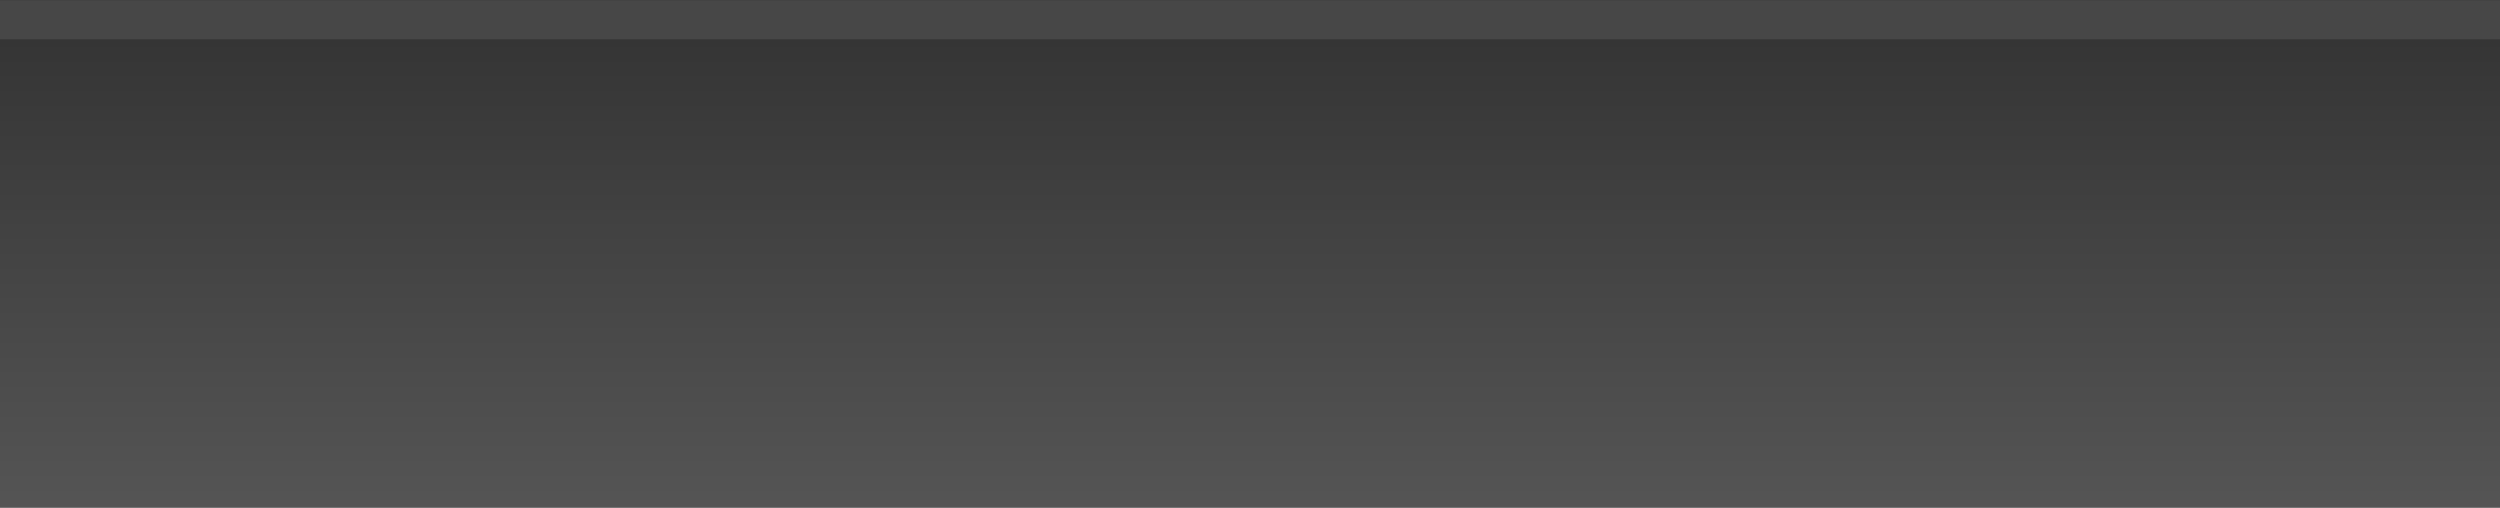
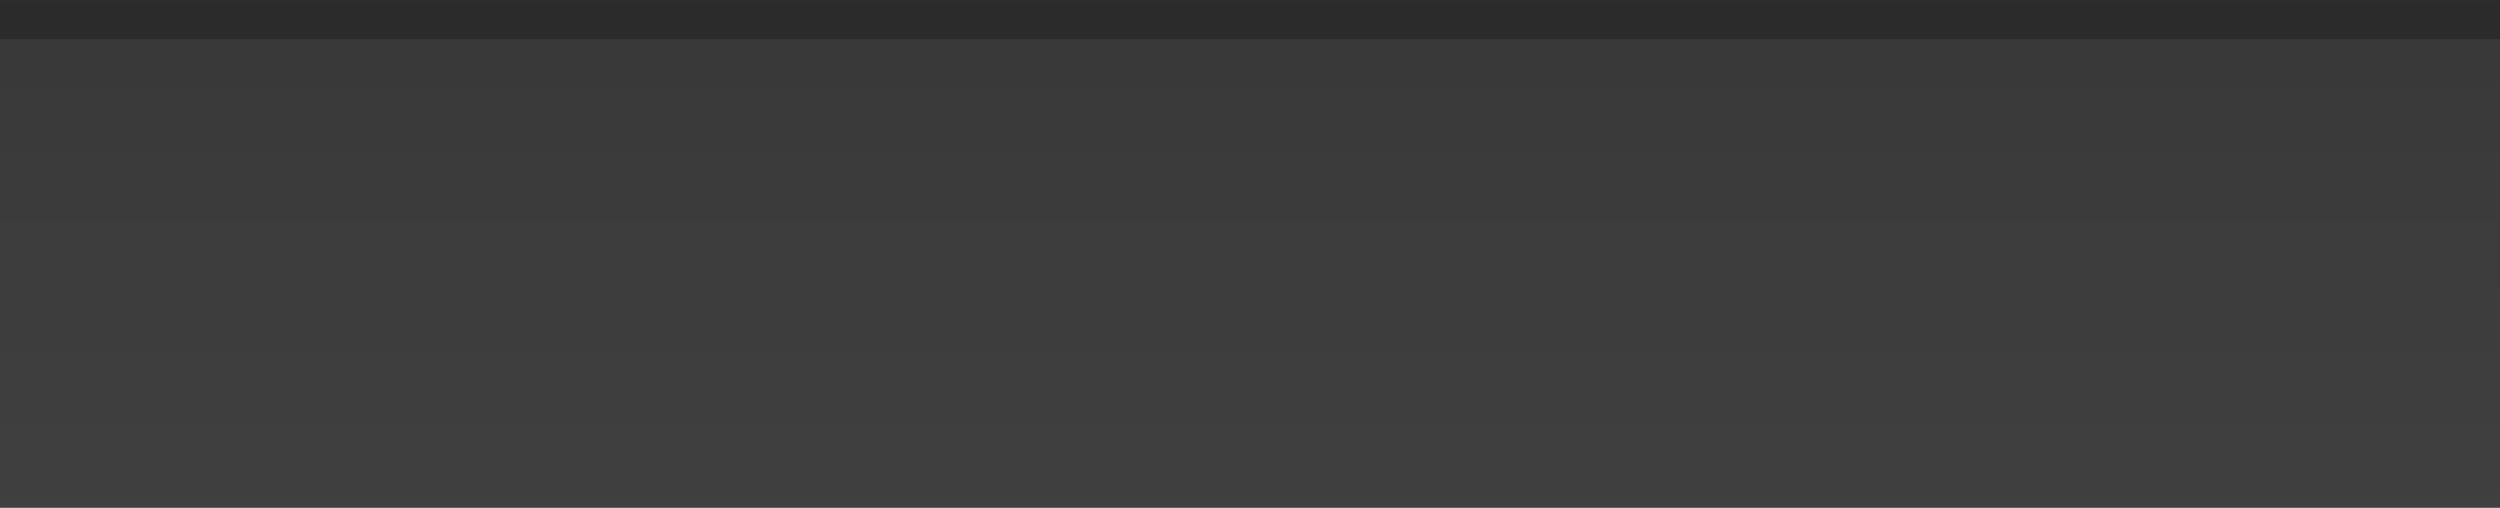
<svg xmlns="http://www.w3.org/2000/svg" xmlns:xlink="http://www.w3.org/1999/xlink" width="64" height="13" id="svg2" version="1.1">
  <defs id="defs4">
    <linearGradient id="linearGradient3845">
-       <stop style="stop-color:#313131;stop-opacity:1;" offset="0" id="stop3850" />
-       <stop style="stop-color:#565656;stop-opacity:1;" offset="1" id="stop3852" />
+       <stop style="stop-color:#383838;stop-opacity:1;" offset="0" id="stop3850" />
+       <stop style="stop-color:#404040;stop-opacity:1;" offset="1" id="stop3852" />
    </linearGradient>
    <linearGradient id="linearGradient3844">
      <stop style="stop-color:#ffffff;stop-opacity:0;" offset="0" id="stop3847" />
      <stop style="stop-color:#ffffff;stop-opacity:0.25;" offset="1" id="stop3849" />
    </linearGradient>
    <linearGradient id="linearGradient3843">
      <stop style="stop-color:#000000;stop-opacity:0.5;" offset="0" id="stop3846" />
      <stop style="stop-color:#000000;stop-opacity:0.181;" offset="1" id="stop3848" />
    </linearGradient>
    <linearGradient id="linearGradient3803">
      <stop style="stop-color:#121212;stop-opacity:1;" offset="0" id="stop3805" />
      <stop style="stop-color:#1e1e1e;stop-opacity:1;" offset="1" id="stop3807" />
    </linearGradient>
    <linearGradient id="linearGradient3770">
      <stop style="stop-color:#131313;stop-opacity:1;" offset="0" id="stop3772" />
      <stop style="stop-color:#2e2e2e;stop-opacity:1;" offset="1" id="stop3774" />
    </linearGradient>
    <linearGradient id="linearGradient3762">
      <stop style="stop-color:#0e0e0e;stop-opacity:1;" offset="0" id="stop3764" />
      <stop style="stop-color:#202020;stop-opacity:1;" offset="1" id="stop3766" />
    </linearGradient>
    <linearGradient id="linearGradient3761">
      <stop style="stop-color:#141414;stop-opacity:1;" offset="0" id="stop3763" />
      <stop style="stop-color:#191919;stop-opacity:1;" offset="1" id="stop3765" />
    </linearGradient>
    <linearGradient id="linearGradient3753">
      <stop style="stop-color:#111111;stop-opacity:1;" offset="0" id="stop3755" />
      <stop style="stop-color:#202020;stop-opacity:1;" offset="1" id="stop3757" />
    </linearGradient>
    <linearGradient xlink:href="#linearGradient3753" id="linearGradient3759" x1="1" y1="1020.362" x2="12" y2="1020.362" gradientUnits="userSpaceOnUse" gradientTransform="matrix(0.8085874,0,0,0.9696059,62.41061,32.71994)" />
    <linearGradient xlink:href="#linearGradient3761" id="linearGradient3767" x1="1" y1="1020.362" x2="12" y2="1020.362" gradientUnits="userSpaceOnUse" gradientTransform="matrix(0.8085874,0,0,0.9696059,62.41061,32.71994)" />
    <linearGradient xlink:href="#linearGradient3762" id="linearGradient3768" x1="5" y1="1020.362" x2="8" y2="1020.362" gradientUnits="userSpaceOnUse" gradientTransform="matrix(1.376869,0,0,0.9979409,-1.949652,2.101057)" />
    <linearGradient xlink:href="#linearGradient3762-5" id="linearGradient3768-2" x1="5" y1="1020.362" x2="8" y2="1020.362" gradientUnits="userSpaceOnUse" gradientTransform="matrix(1.376869,0,0,0.9979409,-1.949652,2.101057)" />
    <linearGradient id="linearGradient3762-5">
      <stop style="stop-color:#070707;stop-opacity:1;" offset="0" id="stop3764-8" />
      <stop style="stop-color:#3e3e3e;stop-opacity:1;" offset="1" id="stop3766-3" />
    </linearGradient>
    <linearGradient y2="1020.362" x2="8" y1="1020.362" x1="5" gradientTransform="matrix(1.376869,0,0,0.9979409,-1.949651,2.1009)" gradientUnits="userSpaceOnUse" id="linearGradient3793" xlink:href="#linearGradient3762-5" />
    <linearGradient y2="1020.362" x2="8" y1="1020.362" x1="5" gradientTransform="matrix(1.376869,0,0,0.9979409,-1.949651,2.1009)" gradientUnits="userSpaceOnUse" id="linearGradient3793-9" xlink:href="#linearGradient3762-5-0" />
    <linearGradient id="linearGradient3762-5-0">
      <stop style="stop-color:#0e0e0e;stop-opacity:1;" offset="0" id="stop3764-8-9" />
      <stop style="stop-color:#ffffff;stop-opacity:1;" offset="1" id="stop3766-3-0" />
    </linearGradient>
    <linearGradient y2="1020.362" x2="8" y1="1020.362" x1="5" gradientTransform="matrix(1.720856,0,0,0.9963003,-3.735563,3.774811)" gradientUnits="userSpaceOnUse" id="linearGradient3828" xlink:href="#linearGradient3762-5-0" />
    <linearGradient xlink:href="#linearGradient3762-5-0" id="linearGradient3016" gradientUnits="userSpaceOnUse" gradientTransform="matrix(1.720856,0,0,0.9963003,-3.735563,3.774811)" x1="5" y1="1020.362" x2="8" y2="1020.362" />
    <linearGradient xlink:href="#linearGradient3762-5" id="linearGradient3018" gradientUnits="userSpaceOnUse" gradientTransform="matrix(1.376869,0,0,0.9979409,-1.949651,2.1009)" x1="5" y1="1020.362" x2="8" y2="1020.362" />
    <linearGradient xlink:href="#linearGradient3762-5" id="linearGradient3017" gradientUnits="userSpaceOnUse" gradientTransform="matrix(1.376869,0,0,0.9979409,-92.13884,0.5361855)" x1="5" y1="1020.362" x2="8" y2="1020.362" />
    <linearGradient xlink:href="#linearGradient3762-5-0" id="linearGradient3020" gradientUnits="userSpaceOnUse" gradientTransform="matrix(1.720856,0,0,0.9963003,-35.03428,3.774811)" x1="5" y1="1020.362" x2="8" y2="1020.362" />
    <linearGradient xlink:href="#linearGradient3762-5-04" id="linearGradient3017-1" gradientUnits="userSpaceOnUse" gradientTransform="matrix(1.376869,0,0,0.9979409,-2.949652,2.100908)" x1="5" y1="1020.362" x2="8" y2="1020.362" />
    <linearGradient id="linearGradient3762-5-04">
      <stop style="stop-color:#070707;stop-opacity:1;" offset="0" id="stop3764-8-3" />
      <stop style="stop-color:#3e3e3e;stop-opacity:1;" offset="1" id="stop3766-3-7" />
    </linearGradient>
    <linearGradient y2="1020.362" x2="8" y1="1020.362" x1="5" gradientTransform="matrix(1.361479,0,0,1.1097,-48.51106,-115.3473)" gradientUnits="userSpaceOnUse" id="linearGradient3806" xlink:href="#linearGradient3762-5-04" />
    <linearGradient y2="1020.362" x2="8" y1="1020.362" x1="5" gradientTransform="matrix(1.376869,0,0,0.9979409,-53.33087,13.04822)" gradientUnits="userSpaceOnUse" id="linearGradient3806-7" xlink:href="#linearGradient3762-5-04-6" />
    <linearGradient id="linearGradient3762-5-04-6">
      <stop style="stop-color:#070707;stop-opacity:1;" offset="0" id="stop3764-8-3-4" />
      <stop style="stop-color:#3e3e3e;stop-opacity:1;" offset="1" id="stop3766-3-7-1" />
    </linearGradient>
    <linearGradient y2="1020.362" x2="8" y1="1020.362" x1="5" gradientTransform="matrix(1.376869,0,0,0.9979409,-2.949649,2.100912)" gradientUnits="userSpaceOnUse" id="linearGradient3842" xlink:href="#linearGradient3762-5-04-6" />
    <linearGradient xlink:href="#linearGradient3762-5-04-6" id="linearGradient3862" gradientUnits="userSpaceOnUse" gradientTransform="matrix(1.361479,0,0,1.1097,-2.849608,-111.9334)" x1="5" y1="1020.362" x2="8" y2="1020.362" />
    <linearGradient xlink:href="#linearGradient3762-5-04-6" id="linearGradient3865" gradientUnits="userSpaceOnUse" gradientTransform="matrix(1.361479,0,0,1.1097,-2.849608,-111.9333)" x1="5" y1="1020.362" x2="8" y2="1020.362" />
    <linearGradient y2="1020.362" x2="8" y1="1020.362" x1="5" gradientTransform="matrix(1.361479,0,0,1.1097,-48.51106,-115.3473)" gradientUnits="userSpaceOnUse" id="linearGradient3806-9" xlink:href="#linearGradient3762-5-04-3" />
    <linearGradient id="linearGradient3762-5-04-3">
      <stop style="stop-color:#070707;stop-opacity:1;" offset="0" id="stop3764-8-3-6" />
      <stop style="stop-color:#3e3e3e;stop-opacity:1;" offset="1" id="stop3766-3-7-7" />
    </linearGradient>
    <linearGradient y2="1020.362" x2="8" y1="1020.362" x1="5" gradientTransform="matrix(4.481419,0,0,1.097873,-22.12923,-99.86628)" gradientUnits="userSpaceOnUse" id="linearGradient3813" xlink:href="#linearGradient3762-5-04-3" />
    <linearGradient y2="1020.362" x2="8" y1="1020.362" x1="5" gradientTransform="matrix(4.481419,0,0,1.097873,-22.12923,-99.86628)" gradientUnits="userSpaceOnUse" id="linearGradient3813-6" xlink:href="#linearGradient3762-5-04-3-4" />
    <linearGradient id="linearGradient3762-5-04-3-4">
      <stop style="stop-color:#070707;stop-opacity:1;" offset="0" id="stop3764-8-3-6-3" />
      <stop style="stop-color:#242424;stop-opacity:1;" offset="1" id="stop3766-3-7-7-3" />
    </linearGradient>
    <linearGradient y2="1020.362" x2="8" y1="1020.362" x1="5" gradientTransform="matrix(4.481419,0,0,1.097873,-22.12923,-99.86635)" gradientUnits="userSpaceOnUse" id="linearGradient3849" xlink:href="#linearGradient3762-5-04-3-4" />
    <linearGradient xlink:href="#linearGradient3803" id="linearGradient3809" x1="1.208" y1="1020.362" x2="12.792" y2="1020.362" gradientUnits="userSpaceOnUse" />
    <linearGradient xlink:href="#linearGradient3803-9" id="linearGradient3809-4" x1="1.208" y1="1020.362" x2="12.792" y2="1020.362" gradientUnits="userSpaceOnUse" />
    <linearGradient id="linearGradient3803-9">
      <stop style="stop-color:#131313;stop-opacity:1;" offset="0" id="stop3805-2" />
      <stop style="stop-color:#2e2e2e;stop-opacity:1;" offset="1" id="stop3807-7" />
    </linearGradient>
    <linearGradient y2="1020.362" x2="8" y1="1020.362" x1="5" gradientTransform="matrix(4.481419,0,0,1.097873,-22.12923,-99.86635)" gradientUnits="userSpaceOnUse" id="linearGradient3849-6" xlink:href="#linearGradient3762-5-04-3-4-8" />
    <linearGradient id="linearGradient3762-5-04-3-4-8">
      <stop style="stop-color:#000000;stop-opacity:1;" offset="0" id="stop3764-8-3-6-3-6" />
      <stop style="stop-color:#000000;stop-opacity:0;" offset="1" id="stop3766-3-7-7-3-9" />
    </linearGradient>
    <linearGradient y2="1020.414" x2="7.707" y1="1020.414" x1="5.398" gradientTransform="matrix(3.605867,0,0,1.064742,-16.43814,-66.11017)" gradientUnits="userSpaceOnUse" id="linearGradient3832" xlink:href="#linearGradient3762-5-04-3-4-8" />
    <linearGradient xlink:href="#linearGradient3841" id="linearGradient3793-94" gradientUnits="userSpaceOnUse" x1="9.719" y1="10.651" x2="4.289" y2="5.421" />
    <linearGradient id="linearGradient3841">
      <stop style="stop-color:#343434;stop-opacity:1;" offset="0" id="stop3843" />
      <stop style="stop-color:#4e4e4e;stop-opacity:1;" offset="1" id="stop3845" />
    </linearGradient>
    <linearGradient xlink:href="#linearGradient3833" id="linearGradient3795" gradientUnits="userSpaceOnUse" x1="3.728" y1="4.767" x2="10.39" y2="11.173" />
    <linearGradient id="linearGradient3833">
      <stop style="stop-color:#3c3c3c;stop-opacity:1;" offset="0" id="stop3835" />
      <stop style="stop-color:#101010;stop-opacity:1;" offset="1" id="stop3837" />
    </linearGradient>
    <linearGradient xlink:href="#linearGradient3899" id="linearGradient3797" gradientUnits="userSpaceOnUse" x1="2.599" y1="3.44" x2="8.566" y2="9.966" />
    <linearGradient id="linearGradient3899">
      <stop style="stop-color:#ffffff;stop-opacity:1;" offset="0" id="stop3901" />
      <stop style="stop-color:#000000;stop-opacity:0.263;" offset="1" id="stop3903" />
    </linearGradient>
    <linearGradient y2="9.966" x2="8.566" y1="3.44" x1="2.599" gradientUnits="userSpaceOnUse" id="linearGradient3890" xlink:href="#linearGradient3899" />
    <linearGradient xlink:href="#linearGradient3803" id="linearGradient3933" gradientUnits="userSpaceOnUse" x1="1.208" y1="1020.362" x2="12.792" y2="1020.362" />
    <linearGradient xlink:href="#linearGradient3762-5-04-3-4" id="linearGradient3935" gradientUnits="userSpaceOnUse" gradientTransform="matrix(4.481419,0,0,1.097873,-22.12923,-99.86635)" x1="5" y1="1020.362" x2="8" y2="1020.362" />
    <linearGradient xlink:href="#linearGradient3762-5-04-3-4-8" id="linearGradient3937" gradientUnits="userSpaceOnUse" gradientTransform="matrix(3.605867,0,0,1.064742,-16.43814,-66.11017)" x1="5.398" y1="1020.414" x2="7.707" y2="1020.414" />
    <linearGradient xlink:href="#linearGradient3762-5-04-3-4-8" id="linearGradient3834" gradientUnits="userSpaceOnUse" gradientTransform="matrix(3.739948,0,0,1.071895,-63.84394,-71.30481)" x1="5.398" y1="1020.414" x2="7.707" y2="1020.414" />
    <linearGradient xlink:href="#linearGradient3843" id="linearGradient3850" x1="0" y1="1020.362" x2="2" y2="1020.362" gradientUnits="userSpaceOnUse" gradientTransform="matrix(2.011273,0,0,1,-0.02254552,-5.2343748e-6)" />
    <linearGradient xlink:href="#linearGradient3844" id="linearGradient3851" x1="10" y1="1020.362" x2="14" y2="1020.362" gradientUnits="userSpaceOnUse" gradientTransform="matrix(2.23508,0,0,1,-18.38528,0)" />
    <linearGradient xlink:href="#linearGradient3845" id="linearGradient3854" x1="0" y1="1020.362" x2="14" y2="1020.362" gradientUnits="userSpaceOnUse" gradientTransform="matrix(1.001683,0,0,1.016225,1012.85,-1044.918)" />
  </defs>
  <g id="layer1" transform="translate(24,-1013.362)">
    <rect style="fill:url(#linearGradient3854);fill-opacity:1;stroke:none" id="rect3753-8-7-4-3-7" width="13" height="64" x="1013.362" y="-40" rx="0" ry="0" transform="matrix(0,1,-1,0,0,0)" />
-     <rect style="fill:#474747;fill-opacity:1;stroke:none" id="rect3845" width="1" height="64" x="1013.368" y="-40" transform="matrix(0,1,-1,0,0,0)" />
+     <rect style="fill:#2b2b2b;fill-opacity:1;stroke:none" id="rect3845" width="1" height="64" x="1013.368" y="-40" transform="matrix(0,1,-1,0,0,0)" />
  </g>
</svg>
